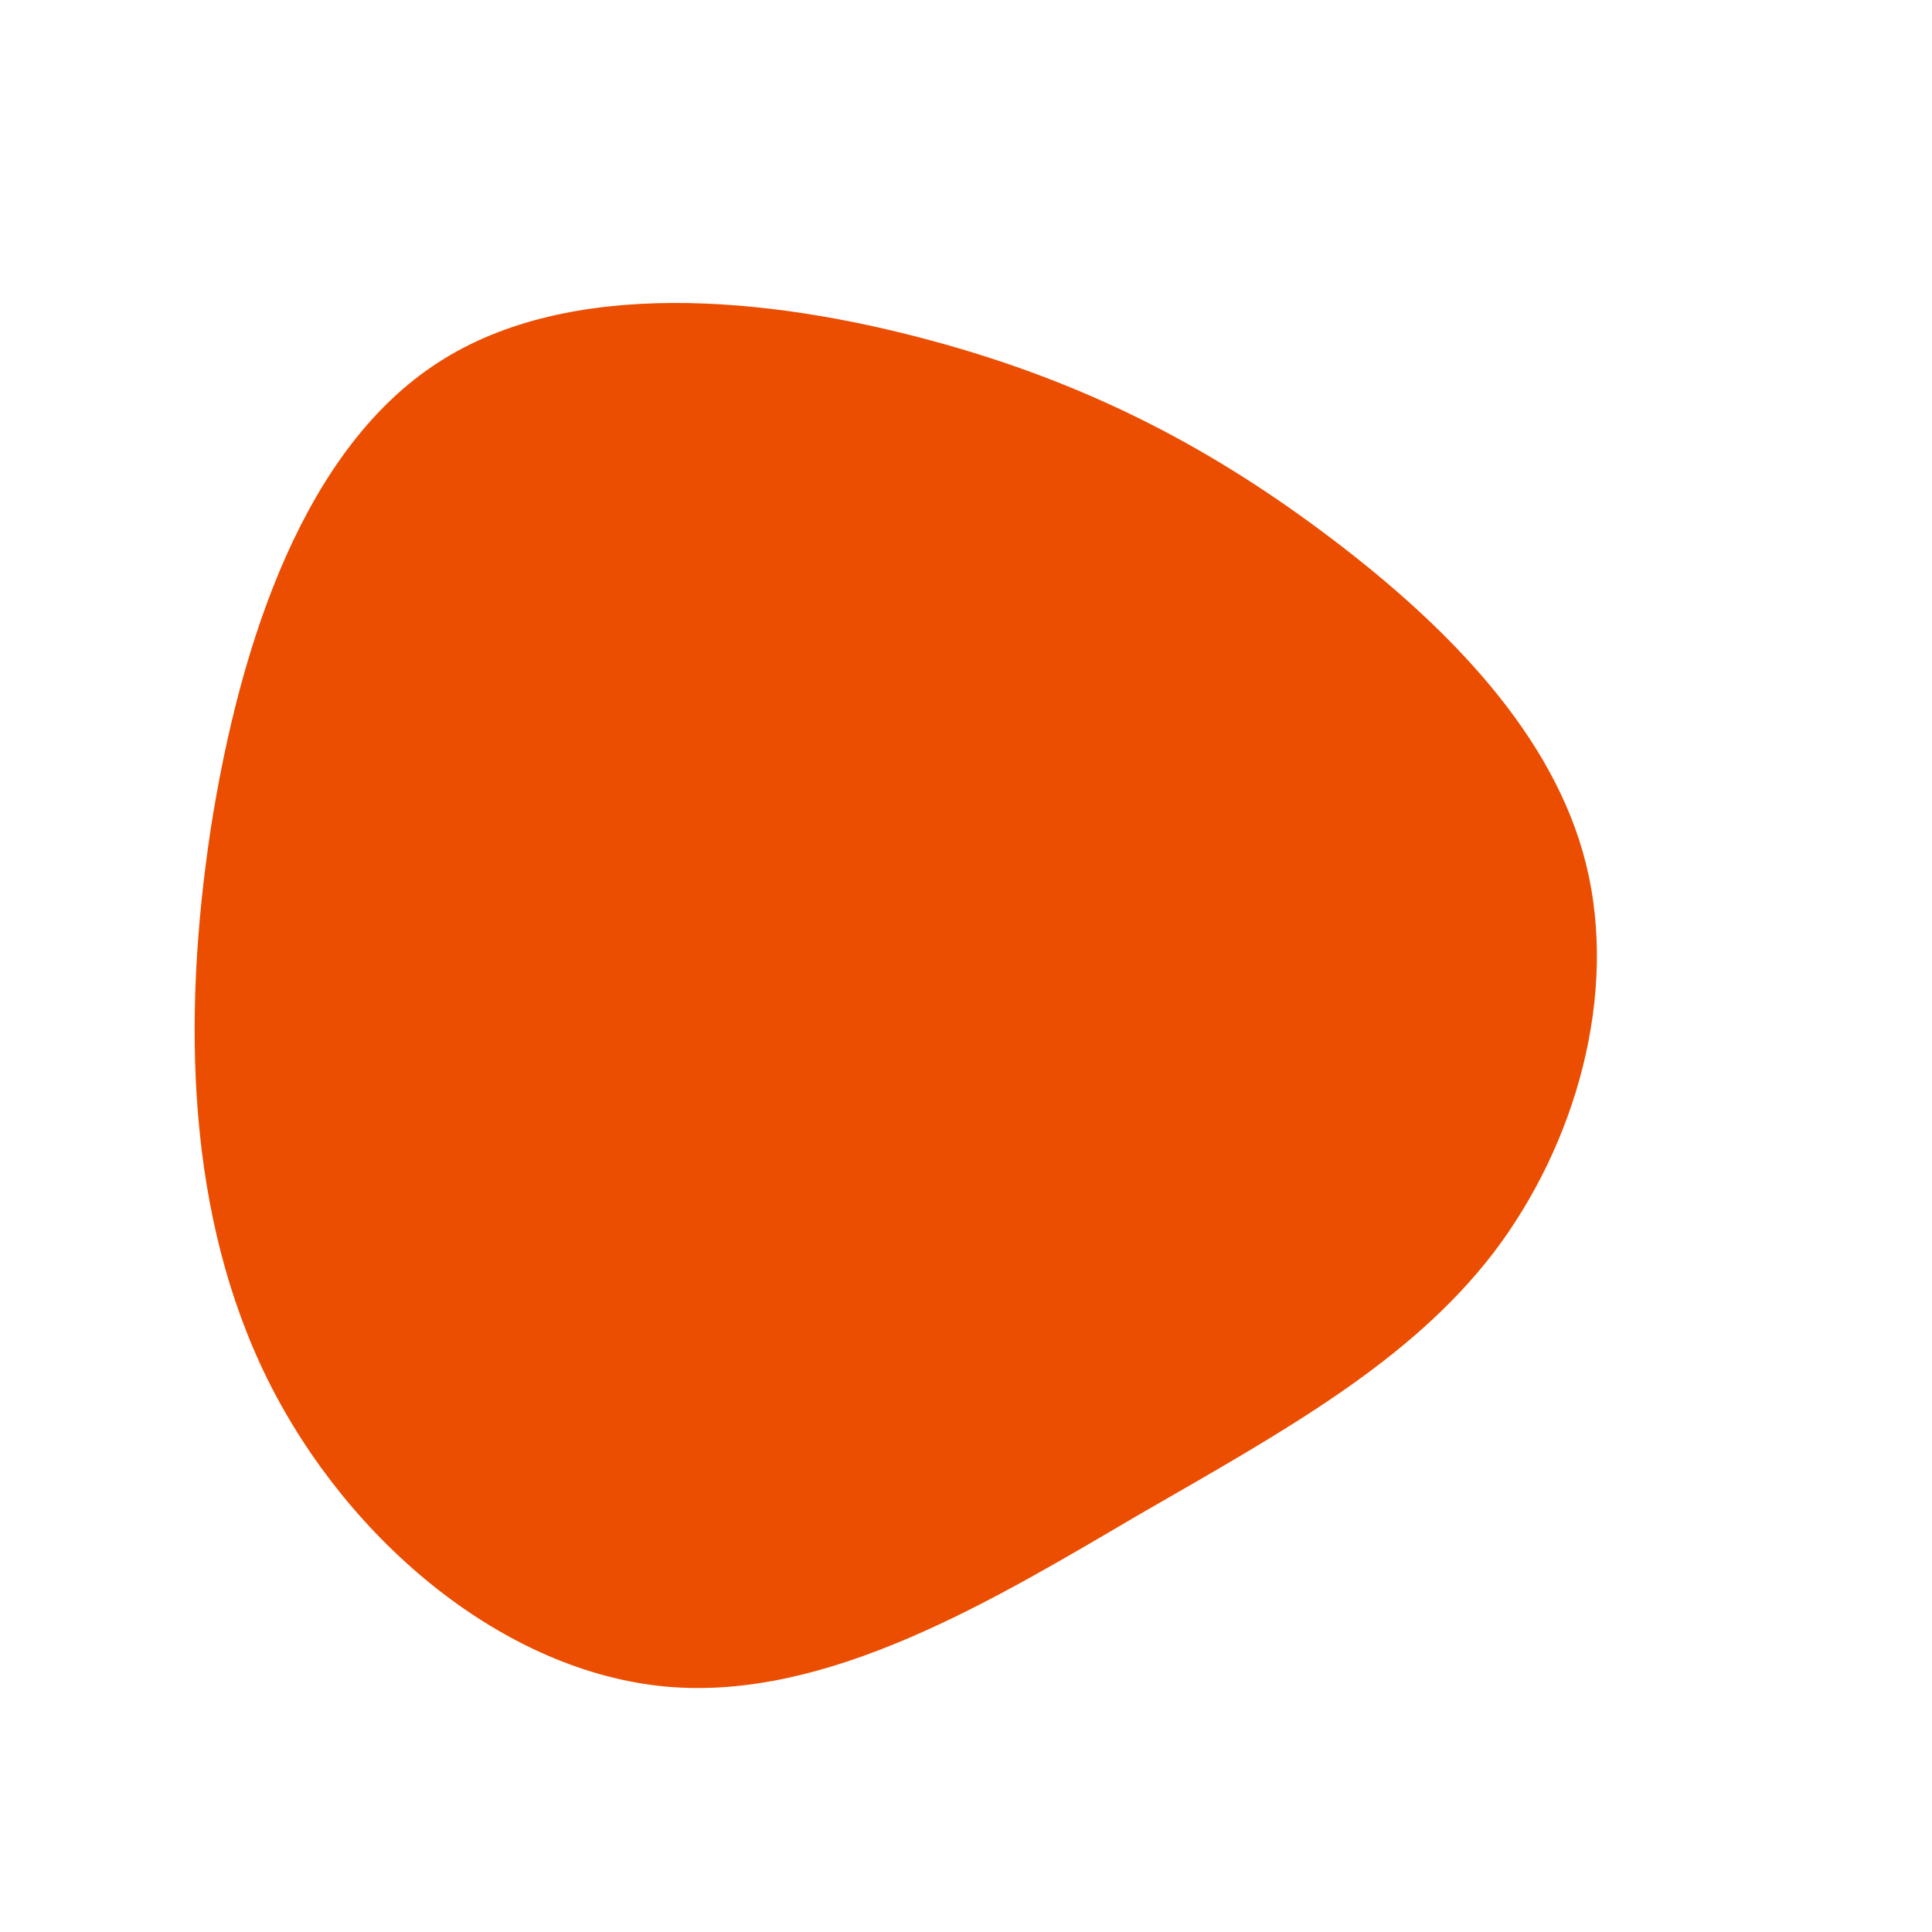
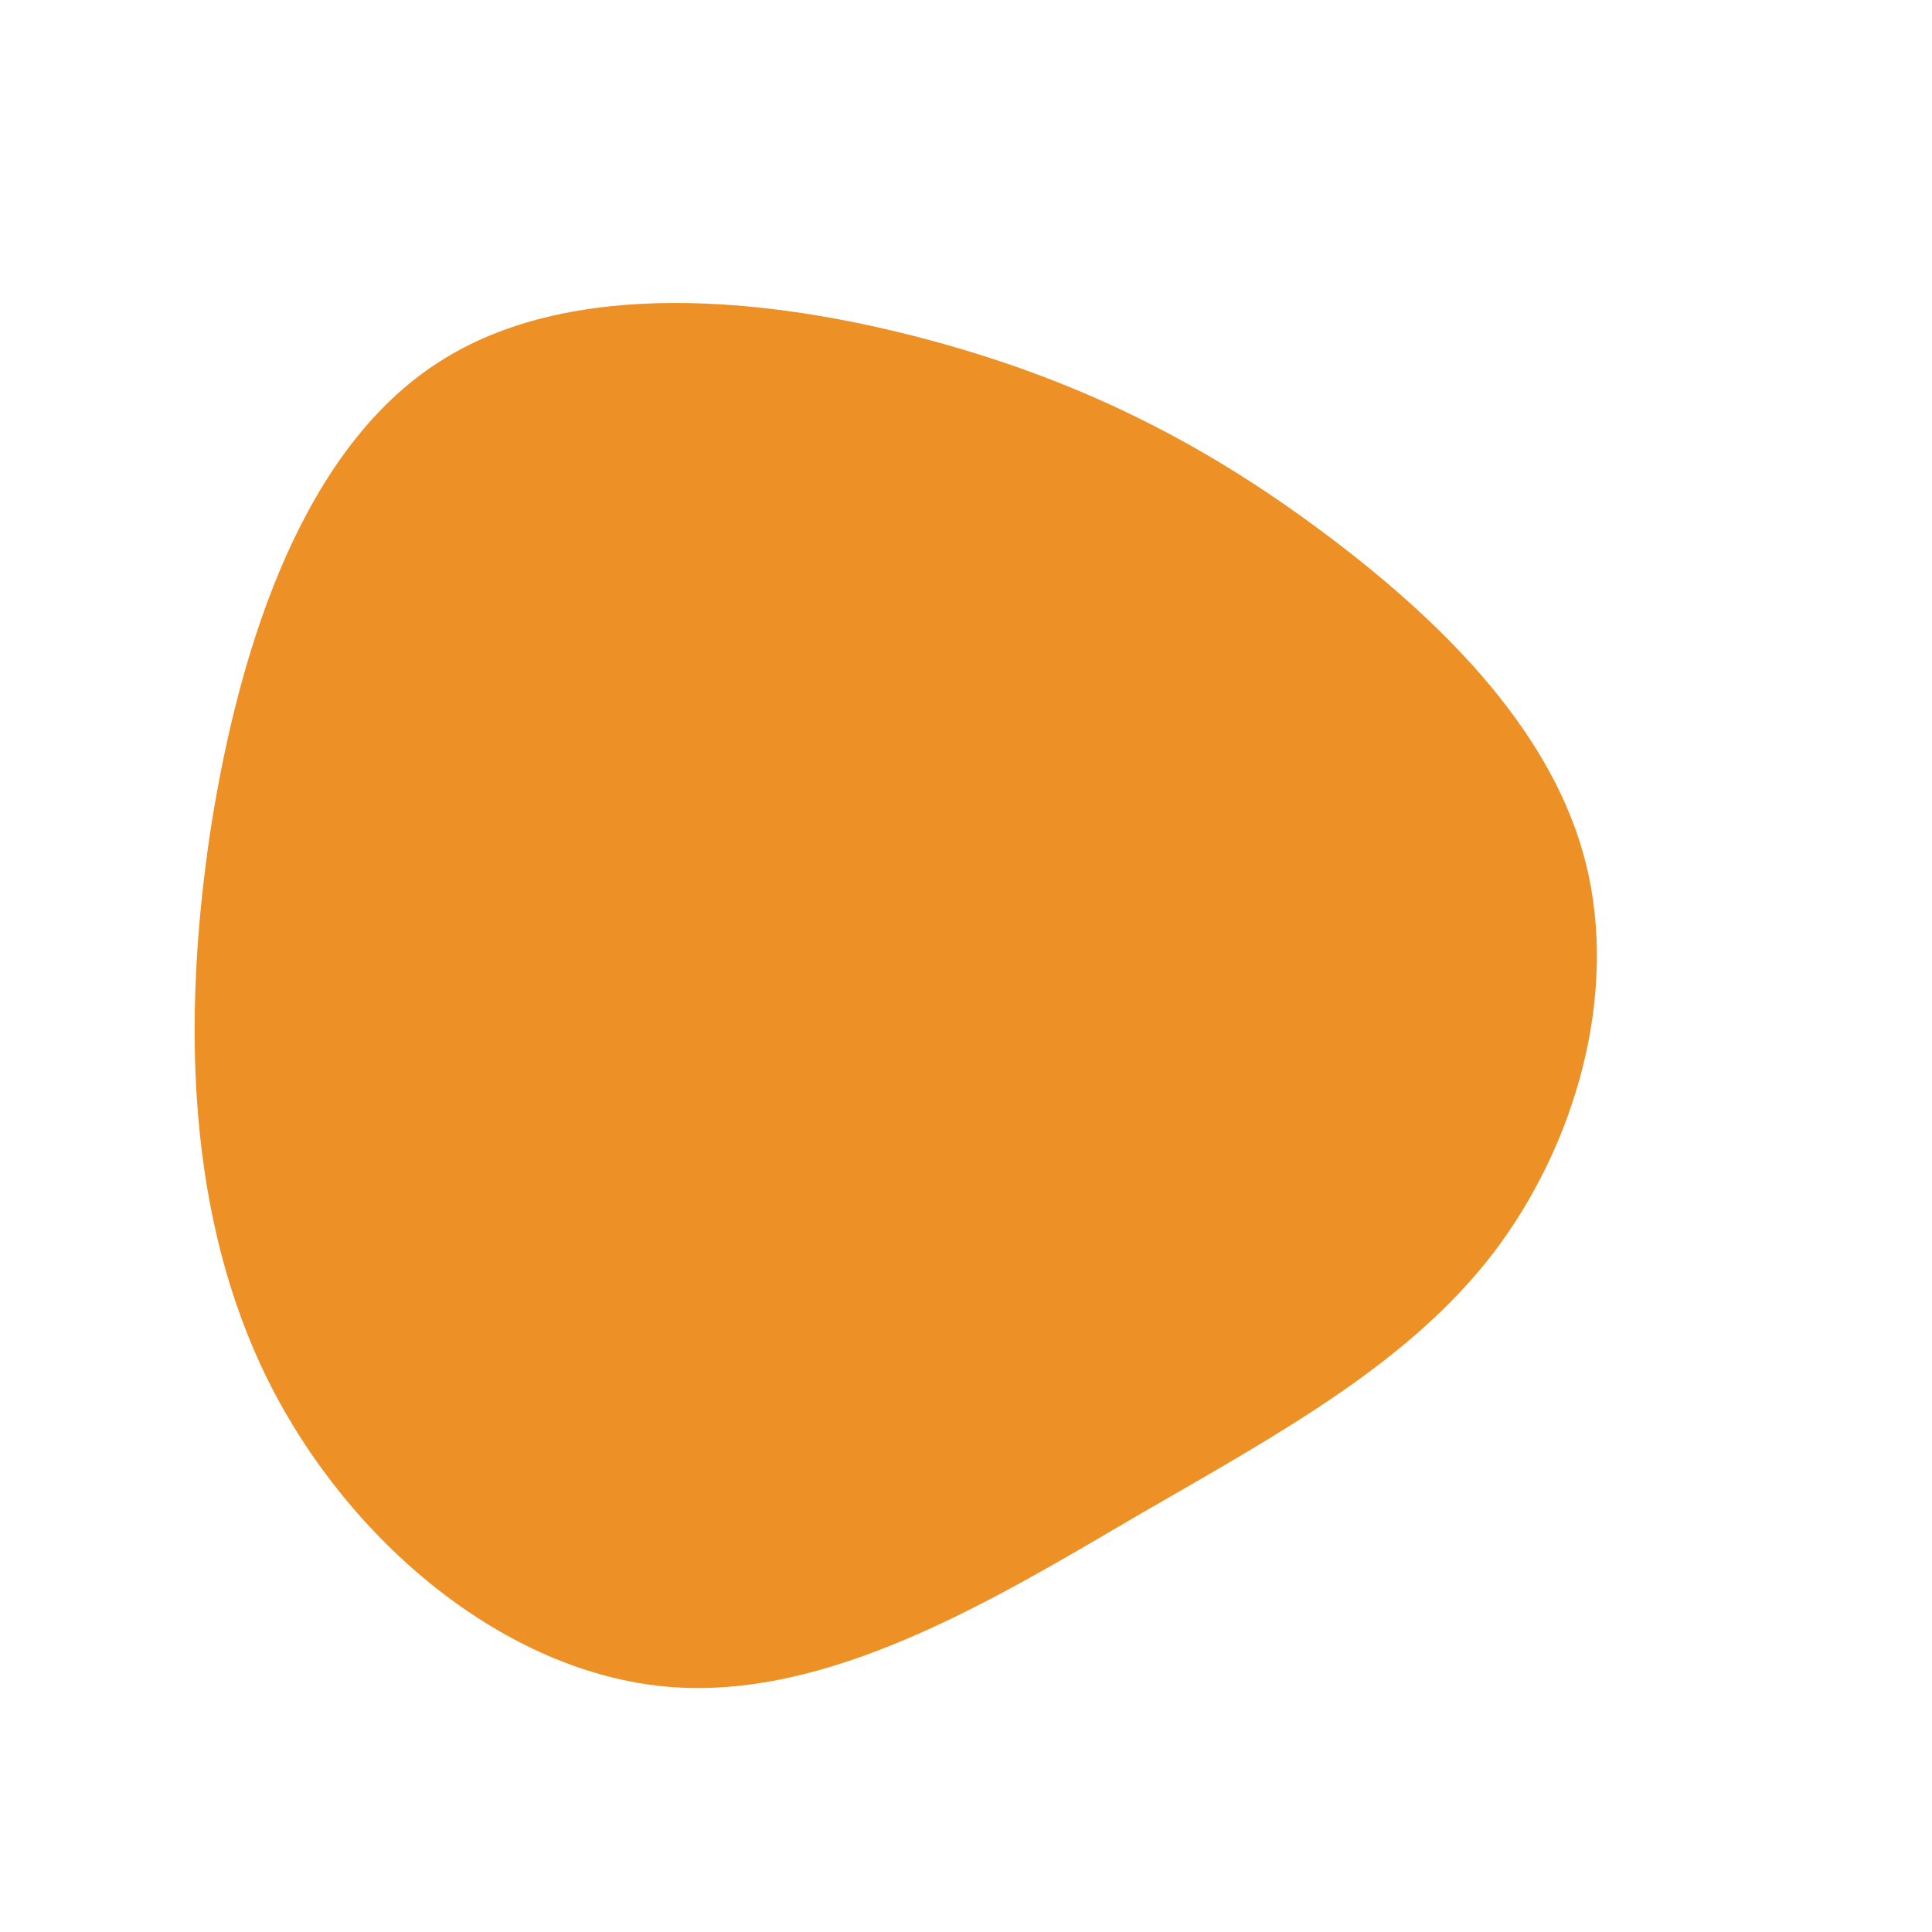
<svg xmlns="http://www.w3.org/2000/svg" viewBox="0 0 200 200">
-   <path fill="#EB4E00" d="M37.9,-44.2C49.9,-35.1,60.9,-23.9,64.2,-10.5C67.5,2.9,63.2,18.4,54.6,29.7C45.9,41,33,48.1,17.9,56.8C2.9,65.6,-14.3,76.1,-31,74.6C-47.7,73.1,-63.9,59.7,-72.3,42.8C-80.6,26,-81.2,5.8,-78.2,-14.1C-75.1,-34,-68.3,-53.7,-54.6,-62.5C-41,-71.3,-20.5,-69.3,-3.8,-64.8C13,-60.3,25.9,-53.3,37.9,-44.2Z" transform="translate(100 100)" />
+   <path fill="#ed9026" d="M37.9,-44.2C49.9,-35.1,60.9,-23.9,64.2,-10.5C67.5,2.9,63.2,18.4,54.6,29.7C45.9,41,33,48.1,17.9,56.8C2.9,65.6,-14.3,76.1,-31,74.6C-47.7,73.1,-63.9,59.7,-72.3,42.8C-80.6,26,-81.2,5.8,-78.2,-14.1C-75.1,-34,-68.3,-53.7,-54.6,-62.5C-41,-71.3,-20.5,-69.3,-3.8,-64.8C13,-60.3,25.9,-53.3,37.9,-44.2Z" transform="translate(100 100)" />
</svg>
